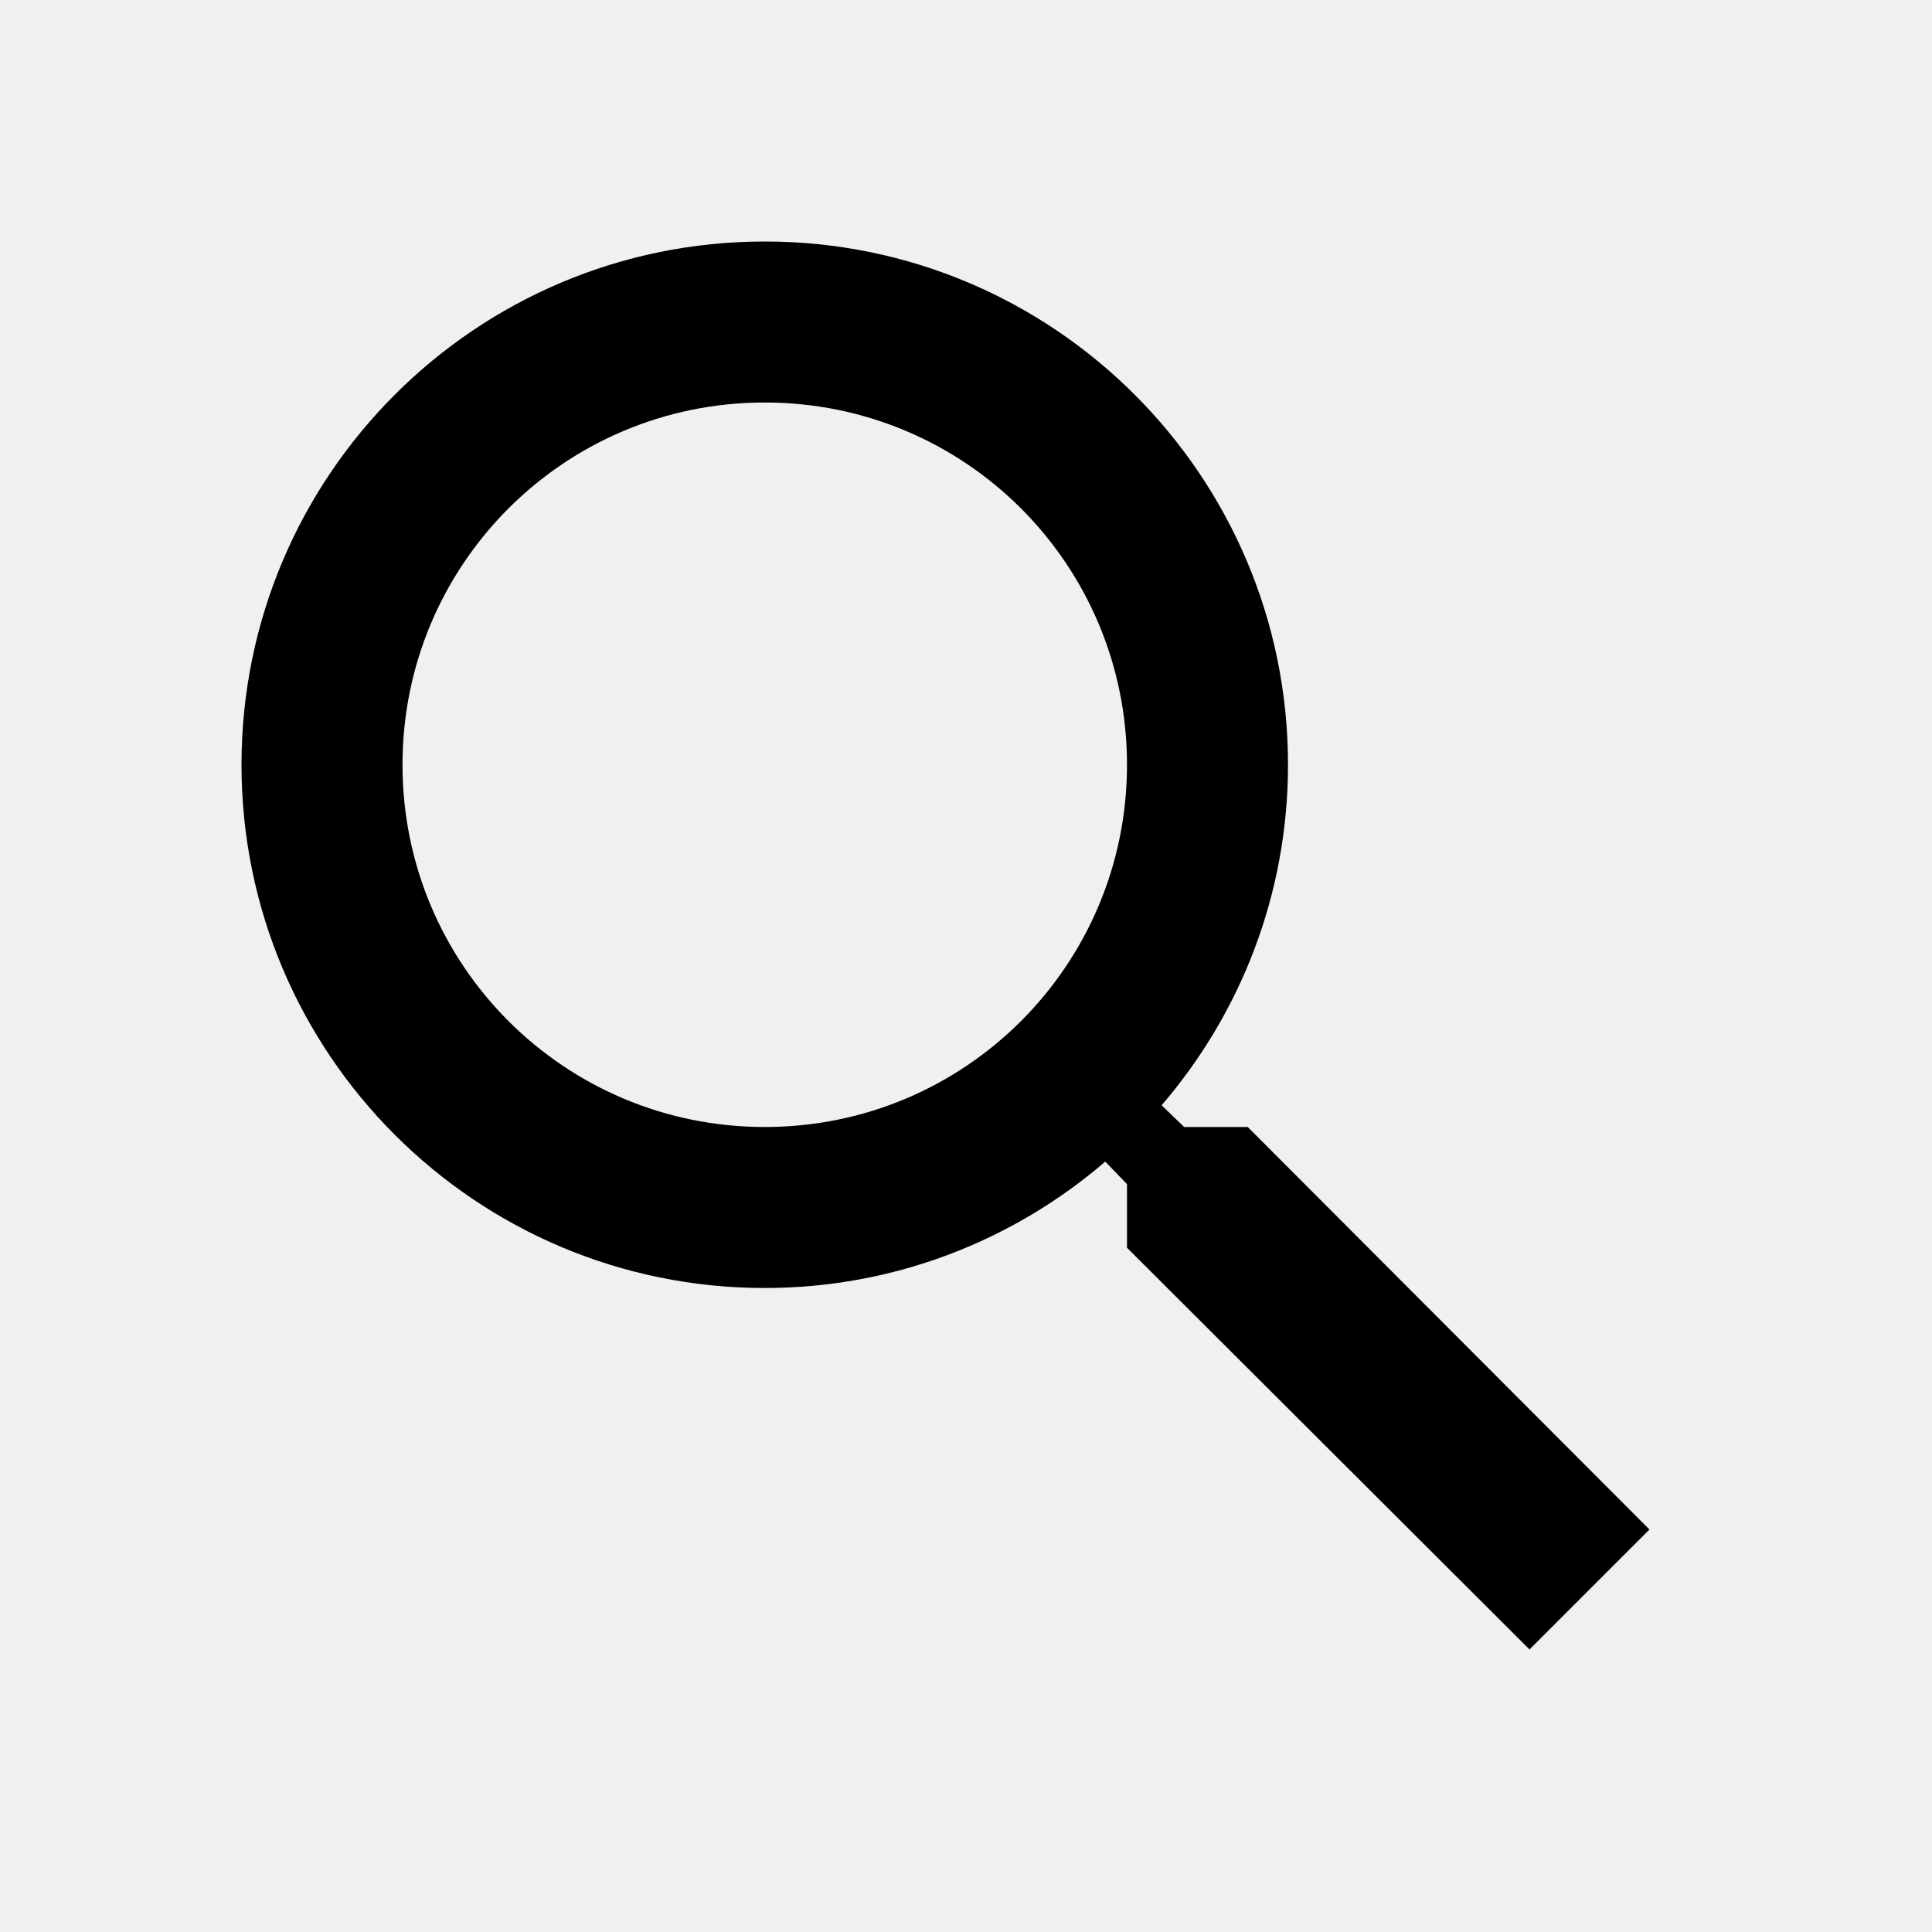
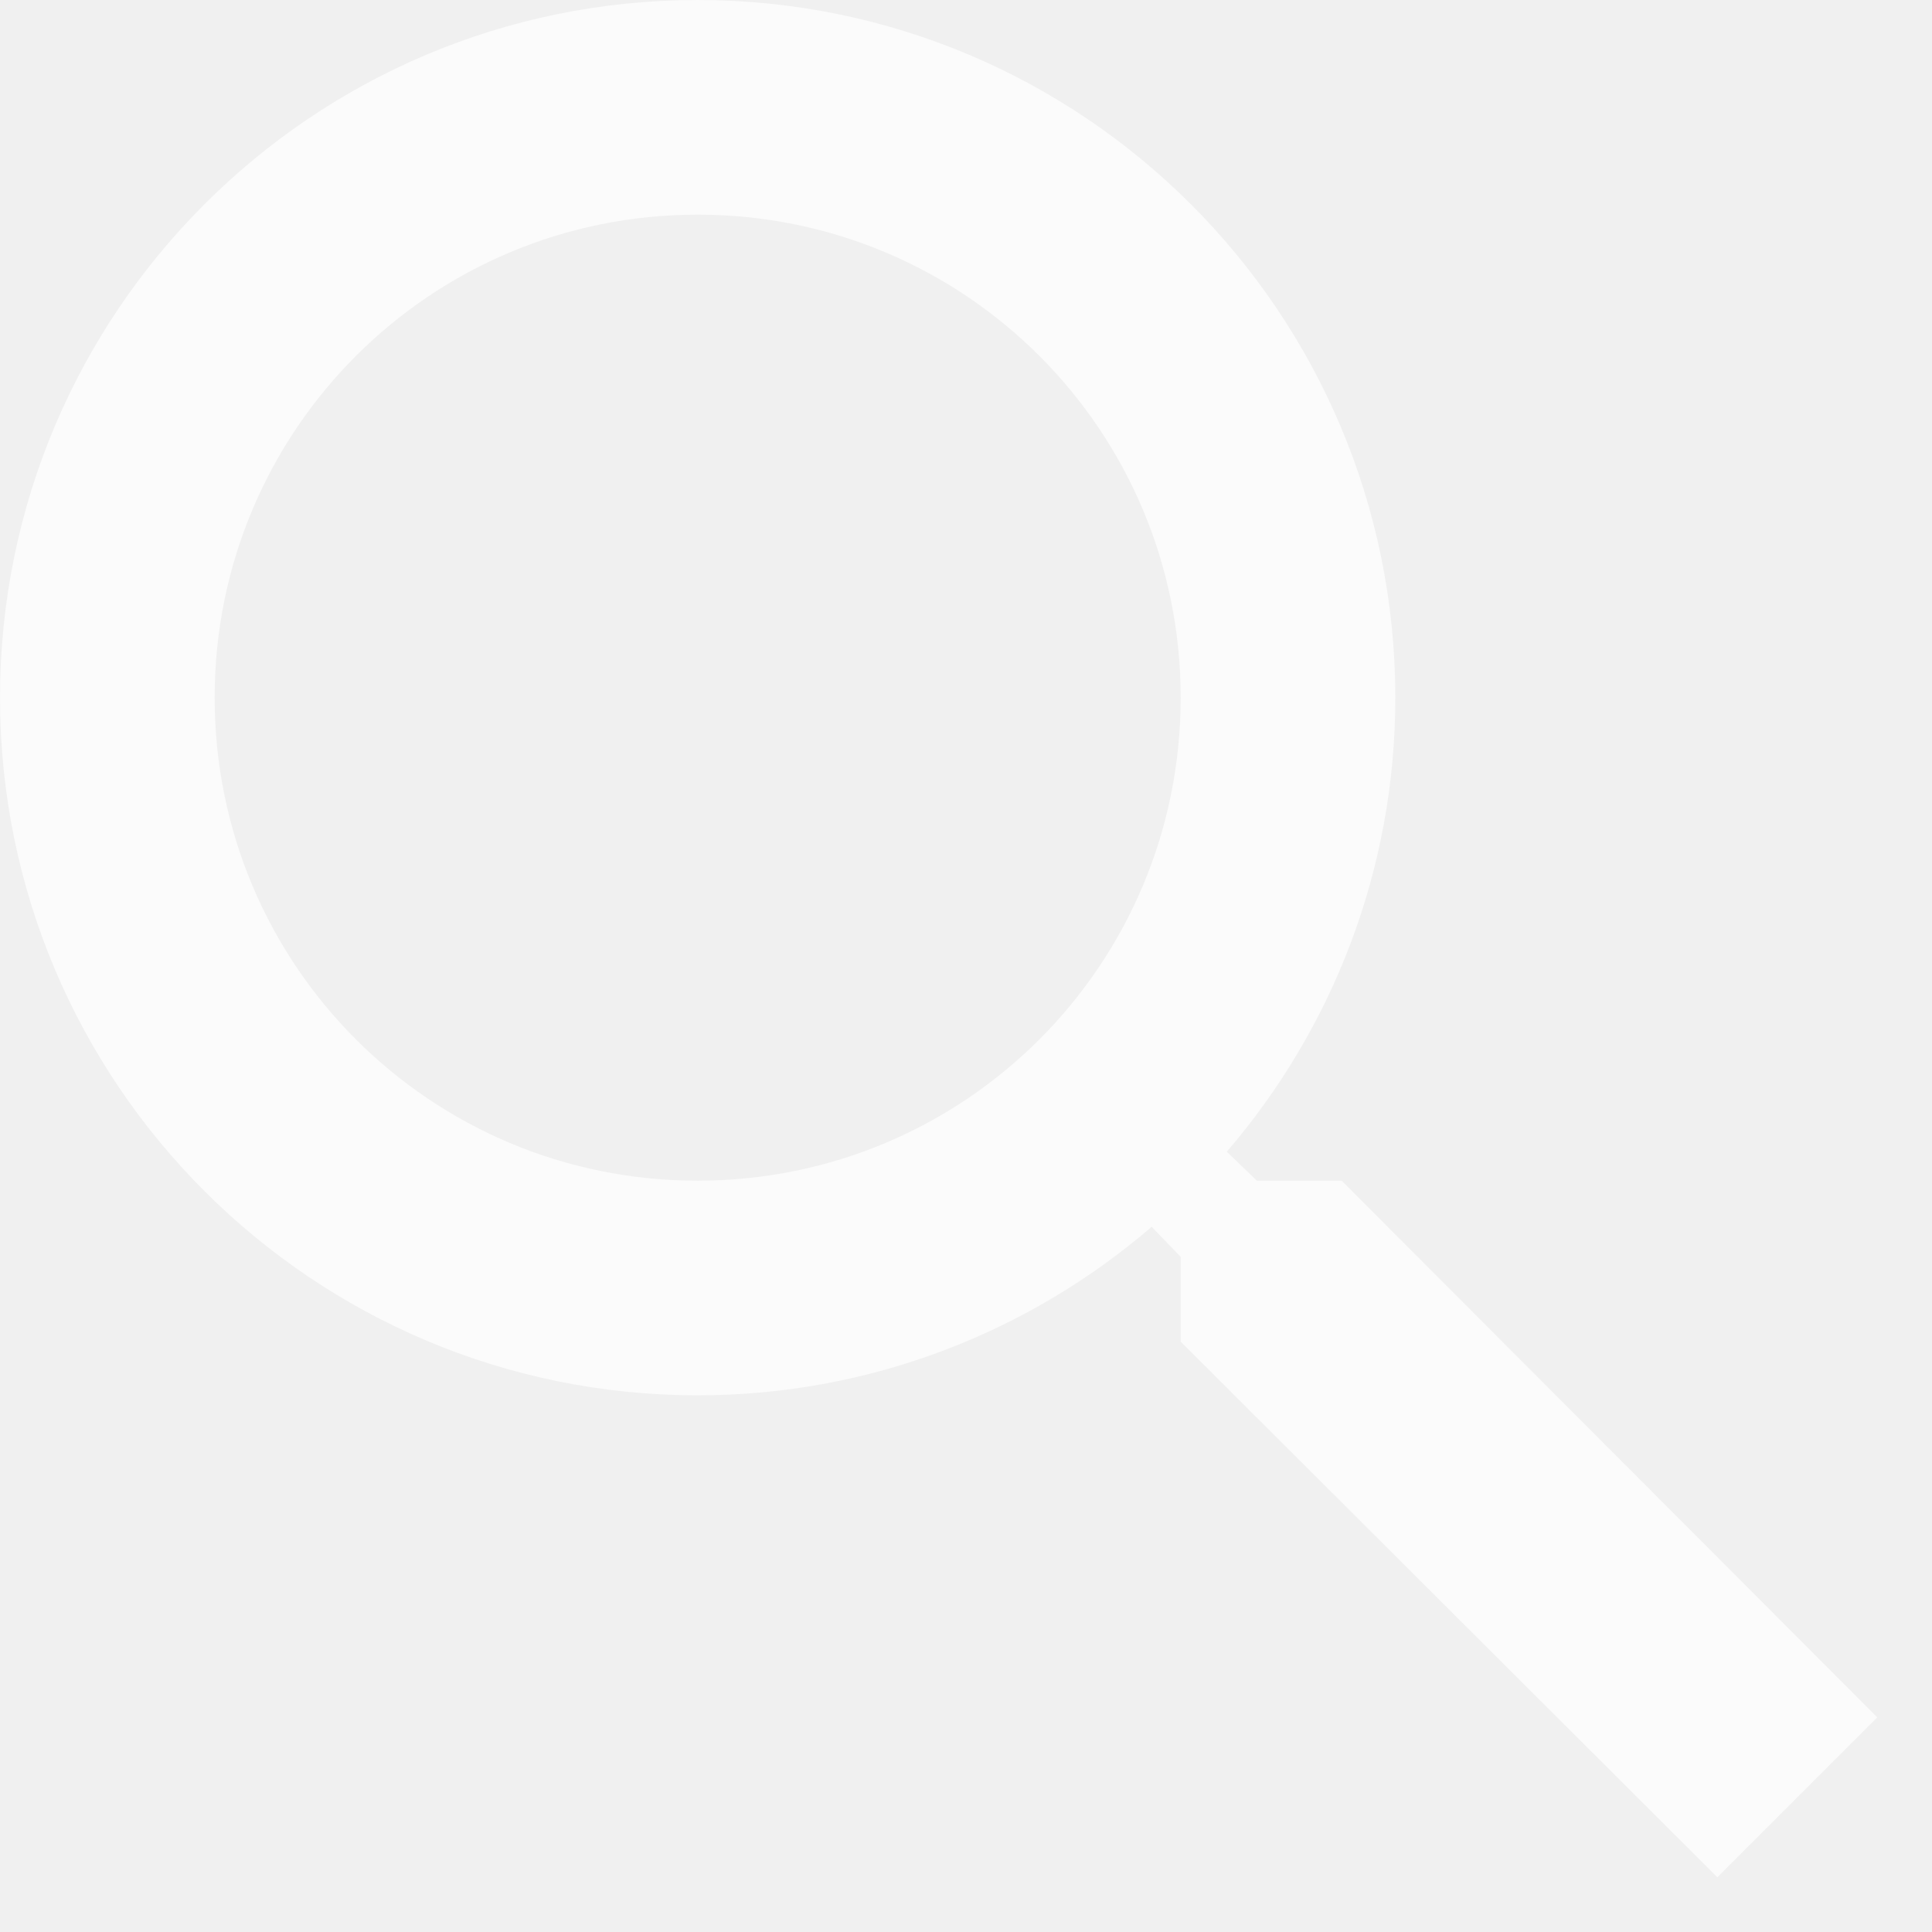
- <svg viewBox="0 0 24 24" preserveAspectRatio="xMidYMid meet" focusable="false" class="style-scope iron-icon">
-   <g class="style-scope iron-icon">
-     <path d="M15.5 14h-.79l-.28-.27C15.41 12.59 16 11.11 16 9.5 16 5.91 13.09 3 9.5 3S3 5.91 3 9.5 5.91 16 9.5 16c1.61 0 3.09-.59 4.23-1.57l.27.28v.79l5 4.99L20.49 19l-4.99-5zm-6 0C7.01 14 5 11.99 5 9.5S7.01 5 9.5 5 14 7.01 14 9.5 11.99 14 9.5 14z" class="style-scope iron-icon" />
+ <svg xmlns="http://www.w3.org/2000/svg" width="18px" height="18px" viewBox="0 0 18 18" version="1.1">
+   <g id="Page-1" stroke="none" stroke-width="1" fill="none" fill-rule="evenodd" fill-opacity="0.7">
+     <g id="Artboard" transform="translate(-1007, -23)" fill="#FFFFFF" fill-rule="nonzero">
+       <g id="Group-6" transform="translate(694, 20)">
+         <g id="Group-5">
+           <g id="Group-4" transform="translate(313, 0)">
+             <g id="magnifier" transform="translate(0, 3)">
+               <path d="M12.5,11 L11.71,11 L11.43,10.73 C12.41,9.59 13,8.11 13,6.5 C13,2.91 10.09,0 6.5,0 C2.91,0 0,2.91 0,6.5 C0,10.09 2.91,13 6.5,13 C8.11,13 9.59,12.41 10.73,11.43 L11,11.71 L11,12.5 L16,17.49 L17.49,16 L12.5,11 Z M6.5,11 C4.01,11 2,8.99 2,6.5 C2,4.01 4.01,2 6.5,2 C8.99,2 11,4.01 11,6.5 C11,8.99 8.99,11 6.5,11 Z" id="Shape" />
+             </g>
+           </g>
+         </g>
+       </g>
+     </g>
  </g>
</svg>
